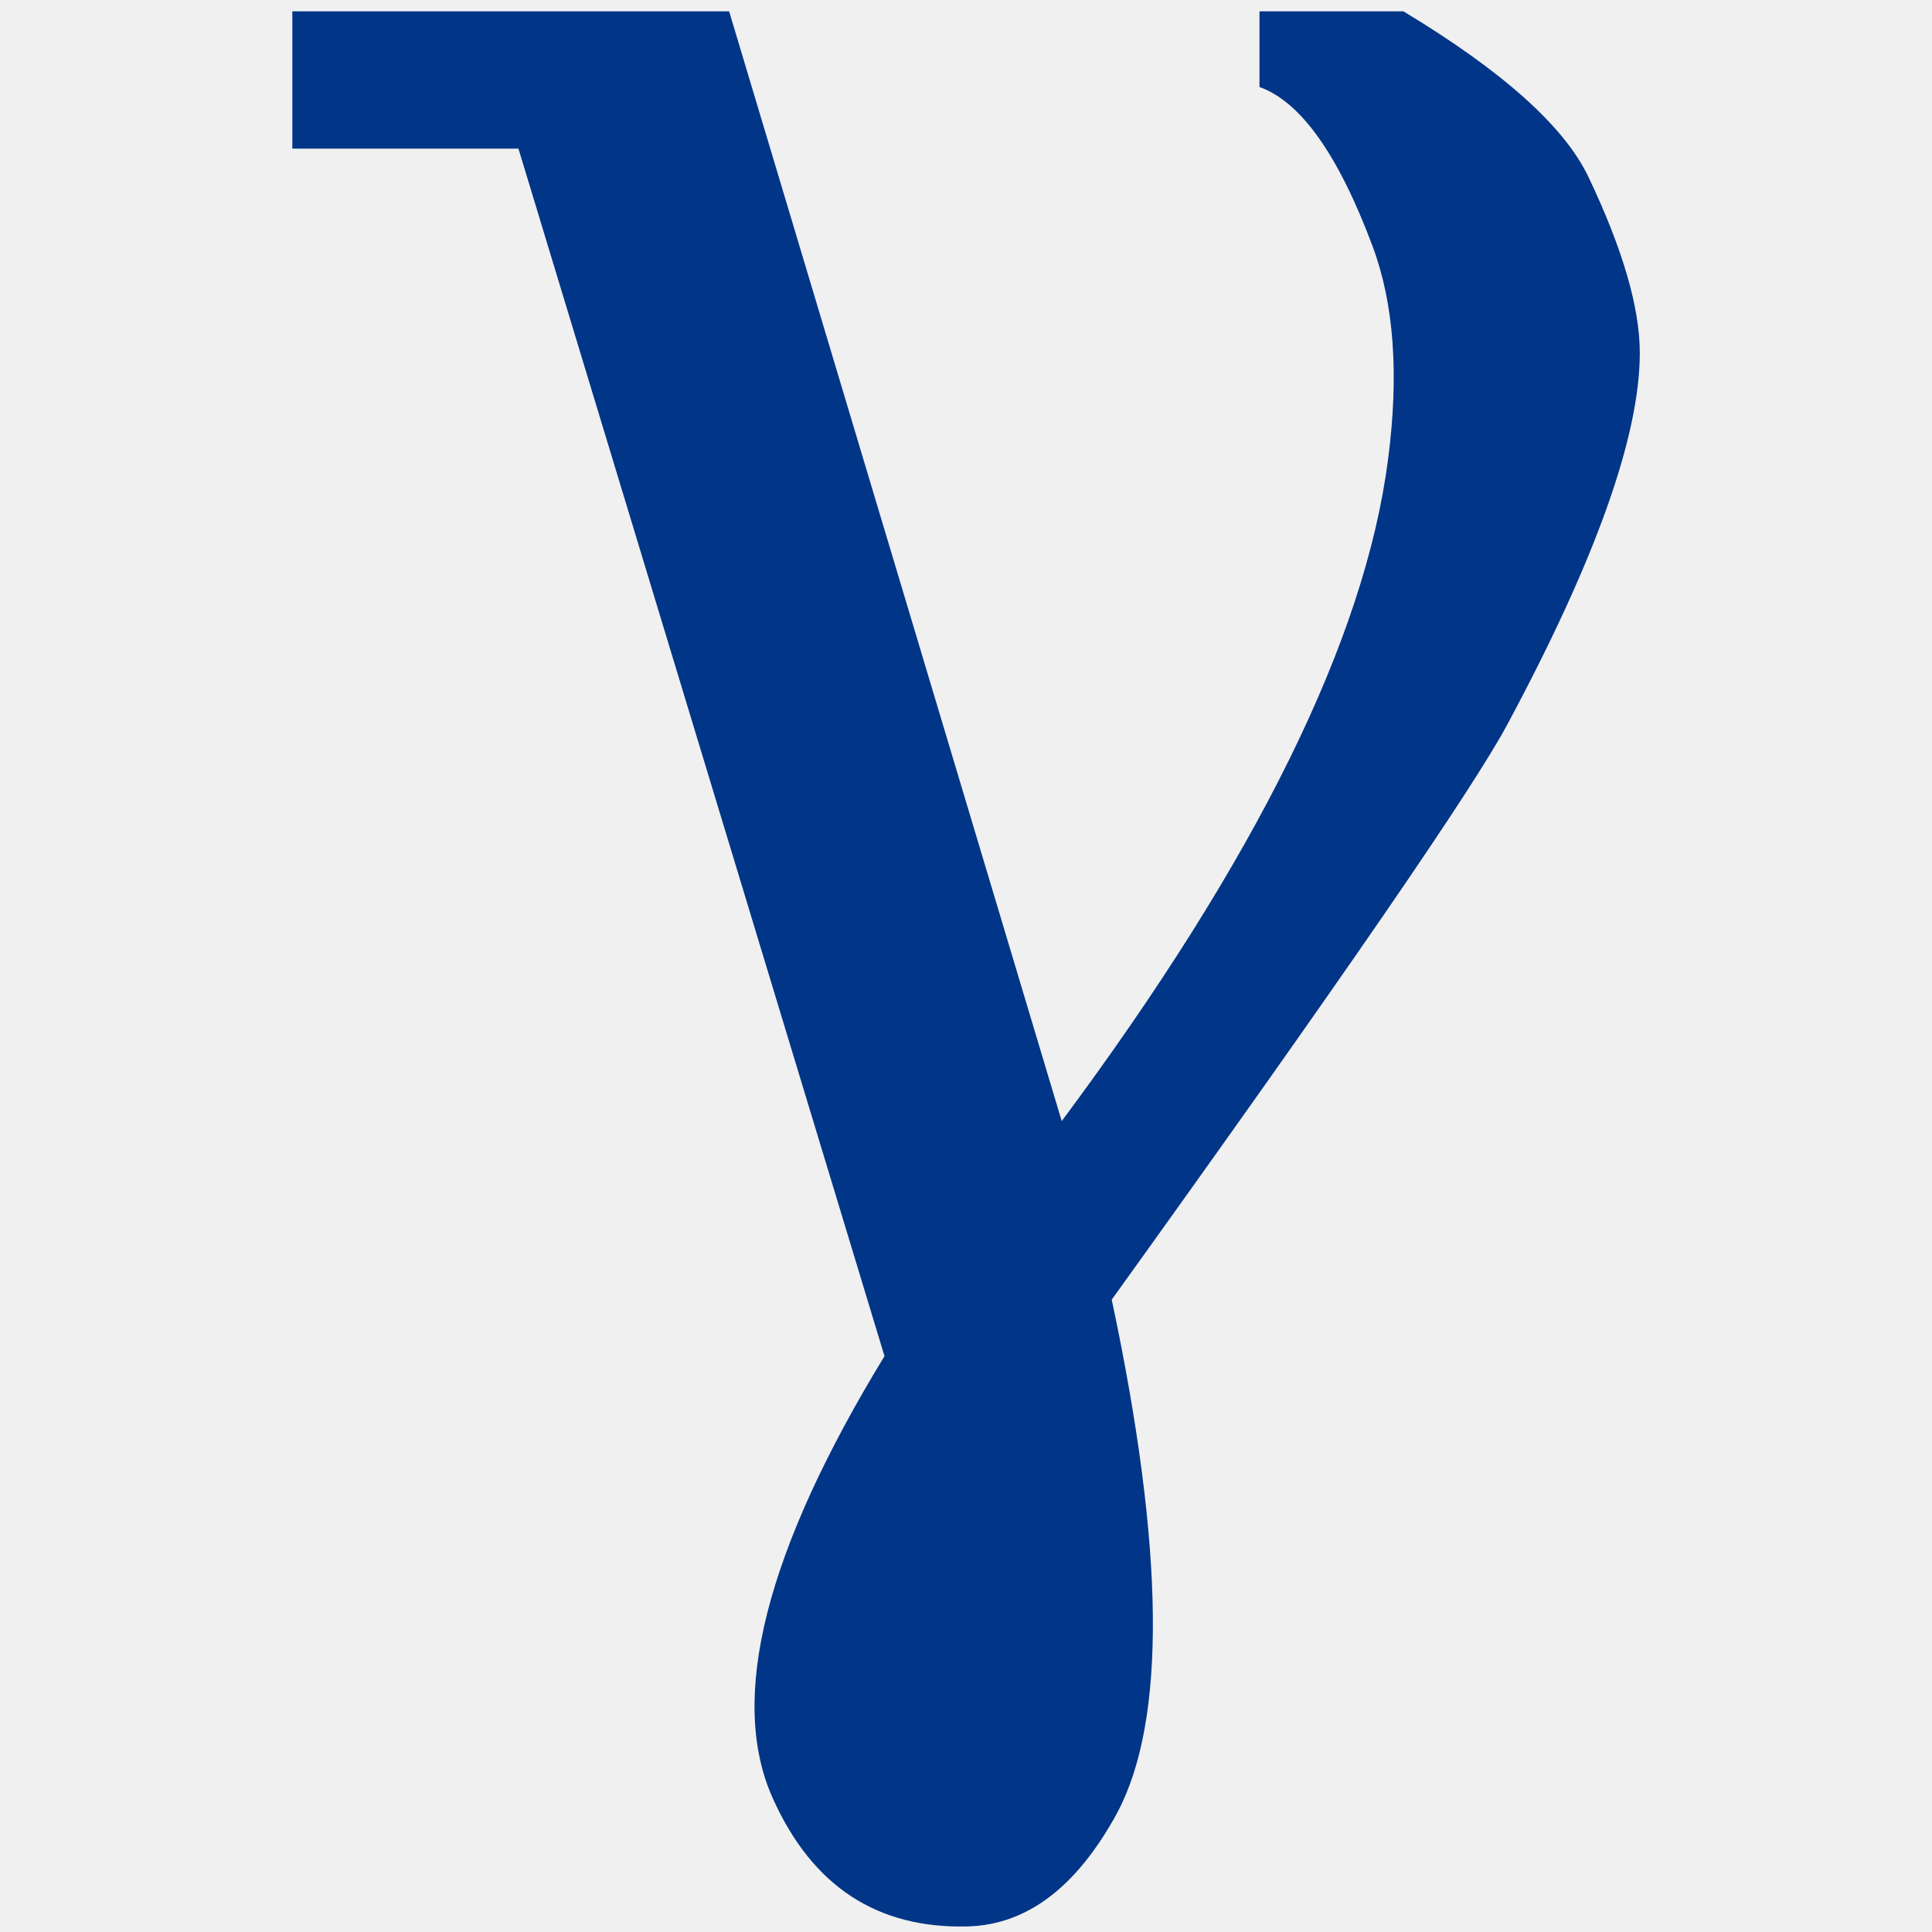
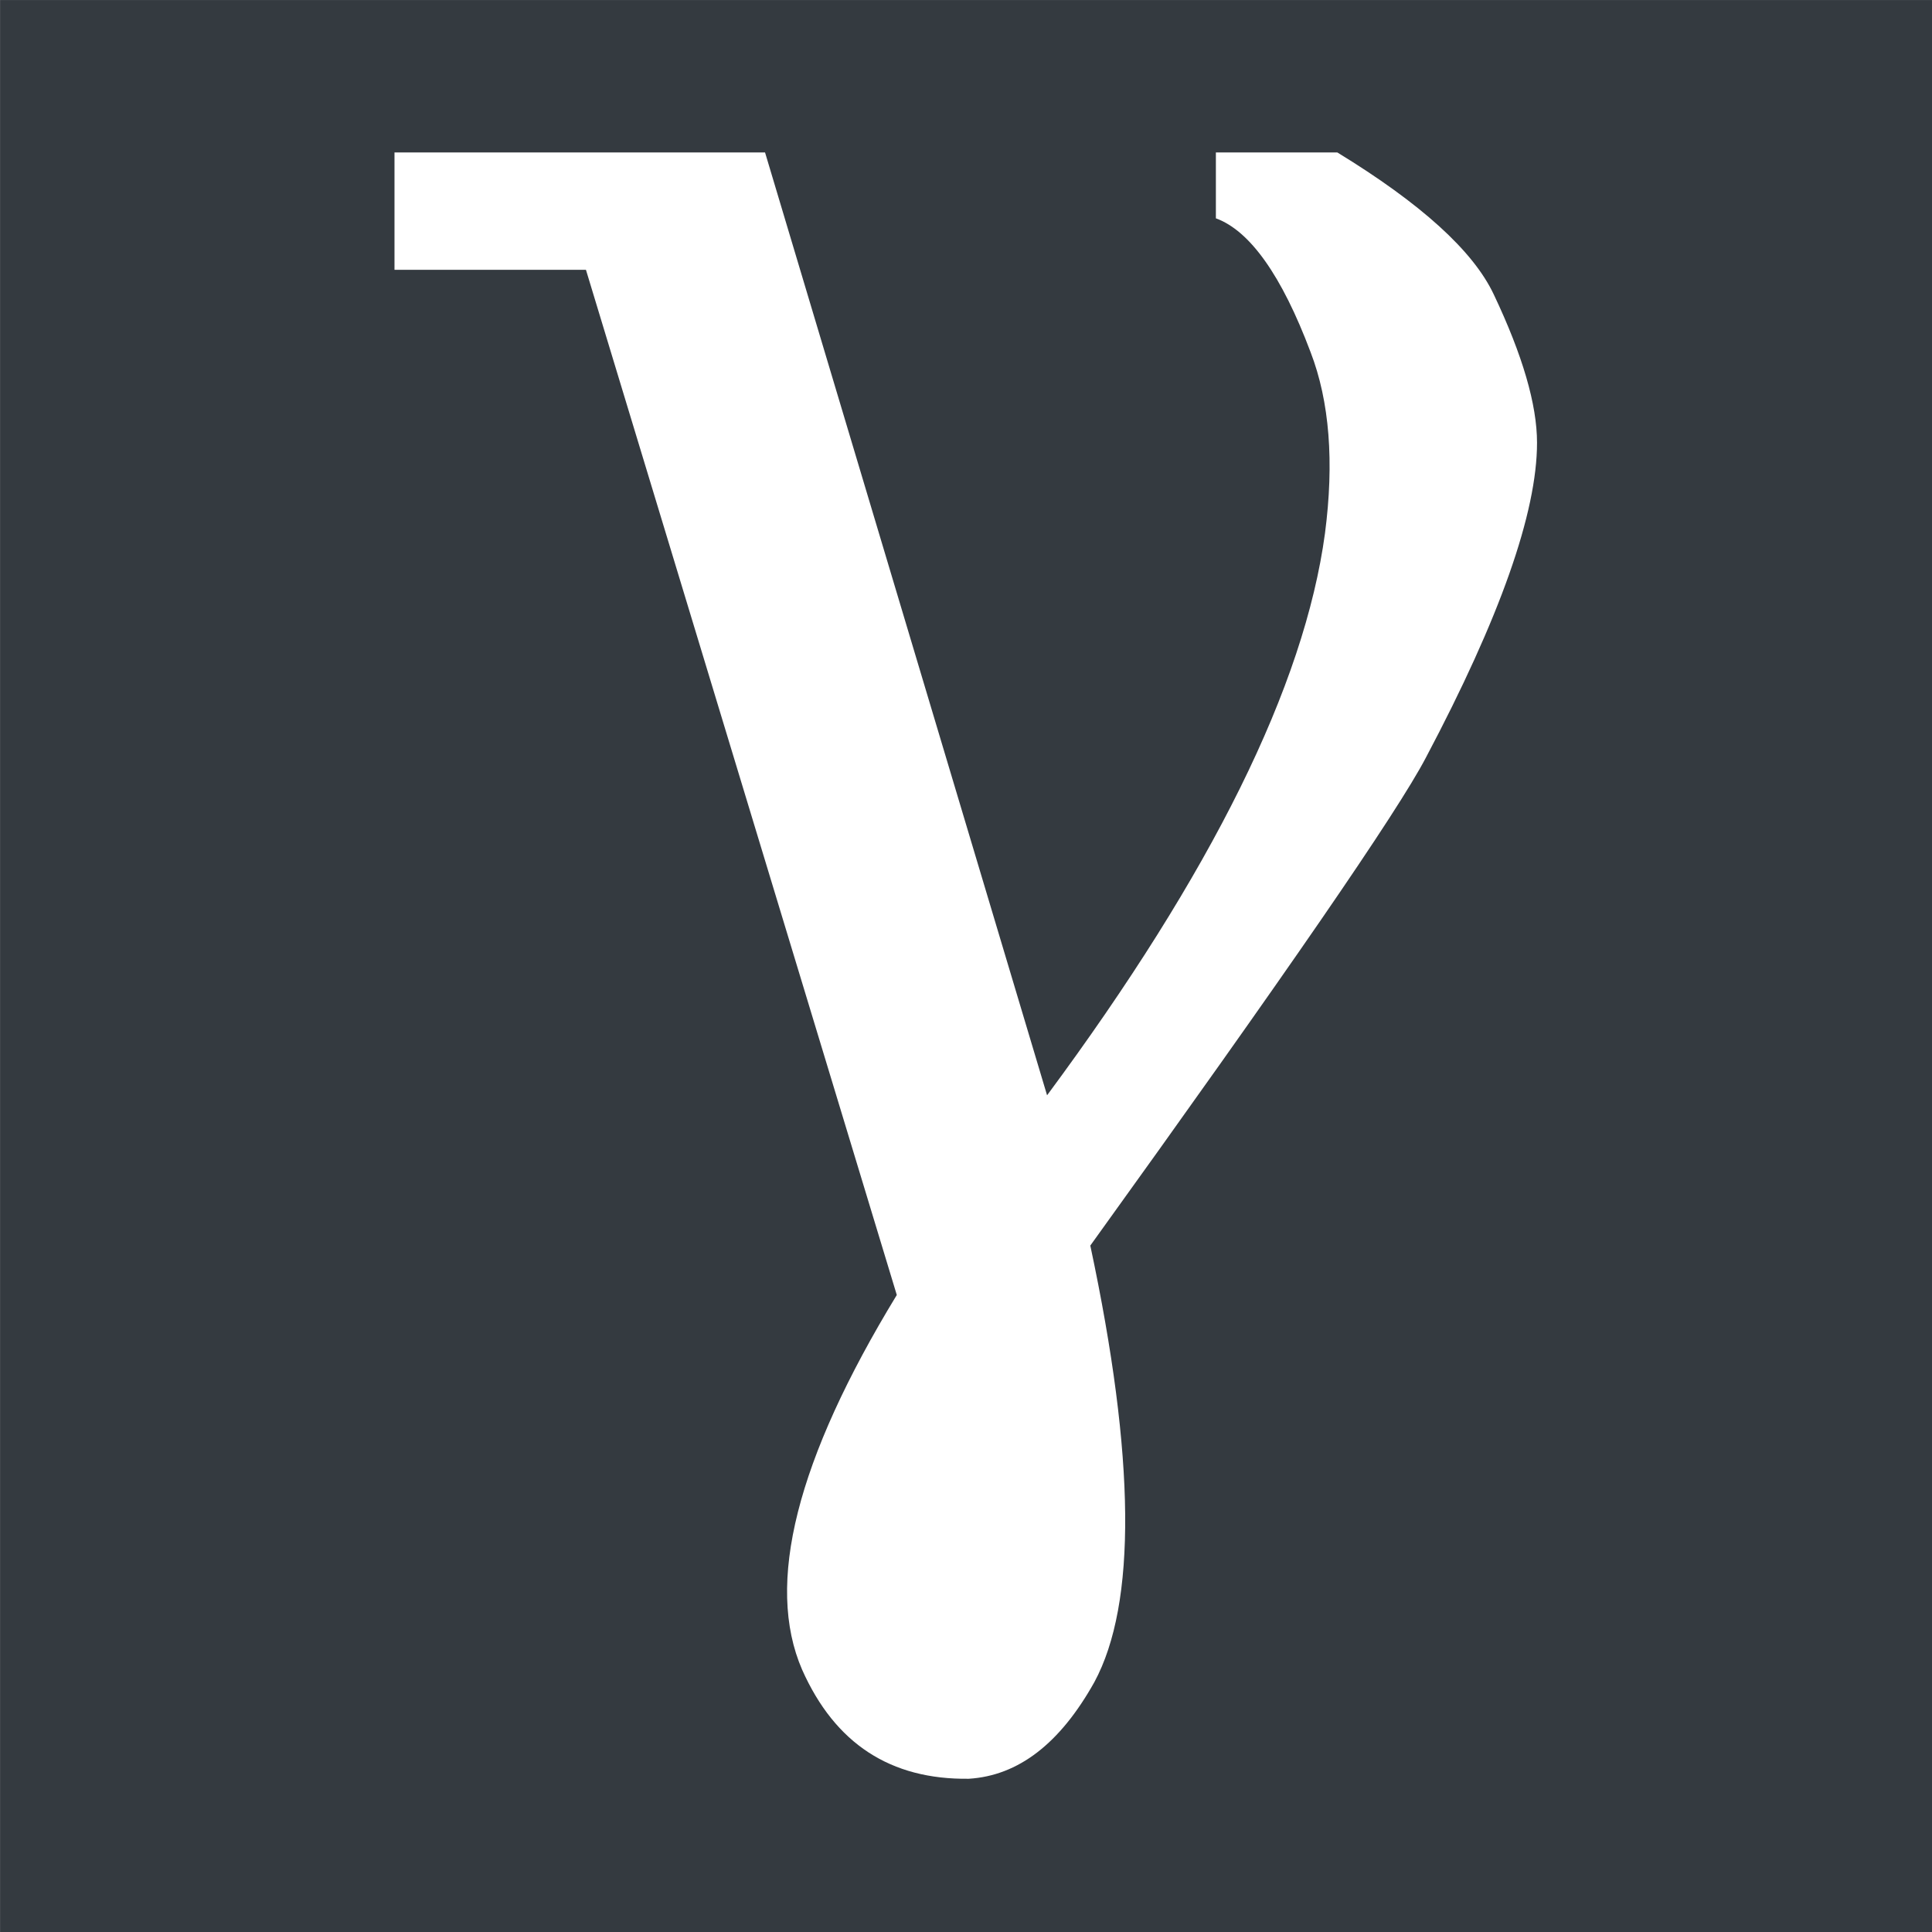
- <svg xmlns="http://www.w3.org/2000/svg" width="600" height="600" viewBox="0 0 158.75 158.75" version="1.1" id="svg8">
+ <svg xmlns="http://www.w3.org/2000/svg" width="14.664mm" height="14.664mm" viewBox="0 0 14.664 14.664" version="1.1" id="svg8">
  <defs id="defs2" />
-   <g id="layer1" transform="translate(-60.47834,-10.8809)">
-     <text xml:space="preserve" style="font-style:normal;font-variant:normal;font-weight:normal;font-stretch:normal;font-size:35.382px;line-height:1.25;font-family:C059;-inkscape-font-specification:C059;letter-spacing:0px;word-spacing:0px;fill:#013587;fill-opacity:1;stroke:none;stroke-width:0.553" x="76.686" y="124" id="text849-4">
-       <tspan id="tspan847-0" x="76.686" y="124" style="font-style:normal;font-variant:normal;font-weight:normal;font-stretch:normal;font-size:216.152px;font-family:'DejaVu Serif';-inkscape-font-specification:'DejaVu Serif';fill:#013587;fill-opacity:1;stroke-width:0.553">γ</tspan>
+   <g id="layer1" transform="translate(-39.51358,-124.8038)">
+     <rect style="opacity:1;fill:#343a40;fill-opacity:1;stroke:none;stroke-width:0.336;stroke-miterlimit:4;stroke-dasharray:none;stroke-dashoffset:0;stroke-opacity:1;paint-order:normal" id="rect831" width="14.664" height="14.664" x="39.514" y="124.804" />
+   </g>
+   <g id="layer2" transform="translate(-39.51358,-124.8038)">
+     <text xml:space="preserve" style="font-style:normal;font-variant:normal;font-weight:normal;font-stretch:normal;font-size:16.933px;line-height:1.25;font-family:serif;-inkscape-font-specification:serif;letter-spacing:0px;word-spacing:0px;fill:#ffffff;fill-opacity:1;stroke:none;stroke-width:0.265" x="41.897" y="134.761" id="text817">
+       <tspan id="tspan815" x="41.897" y="134.761" style="font-style:normal;font-variant:normal;font-weight:normal;font-stretch:normal;font-family:'DejaVu Serif';-inkscape-font-specification:'DejaVu Serif';fill:#ffffff;fill-opacity:1;stroke-width:0.265">γ</tspan>
    </text>
  </g>
</svg>
